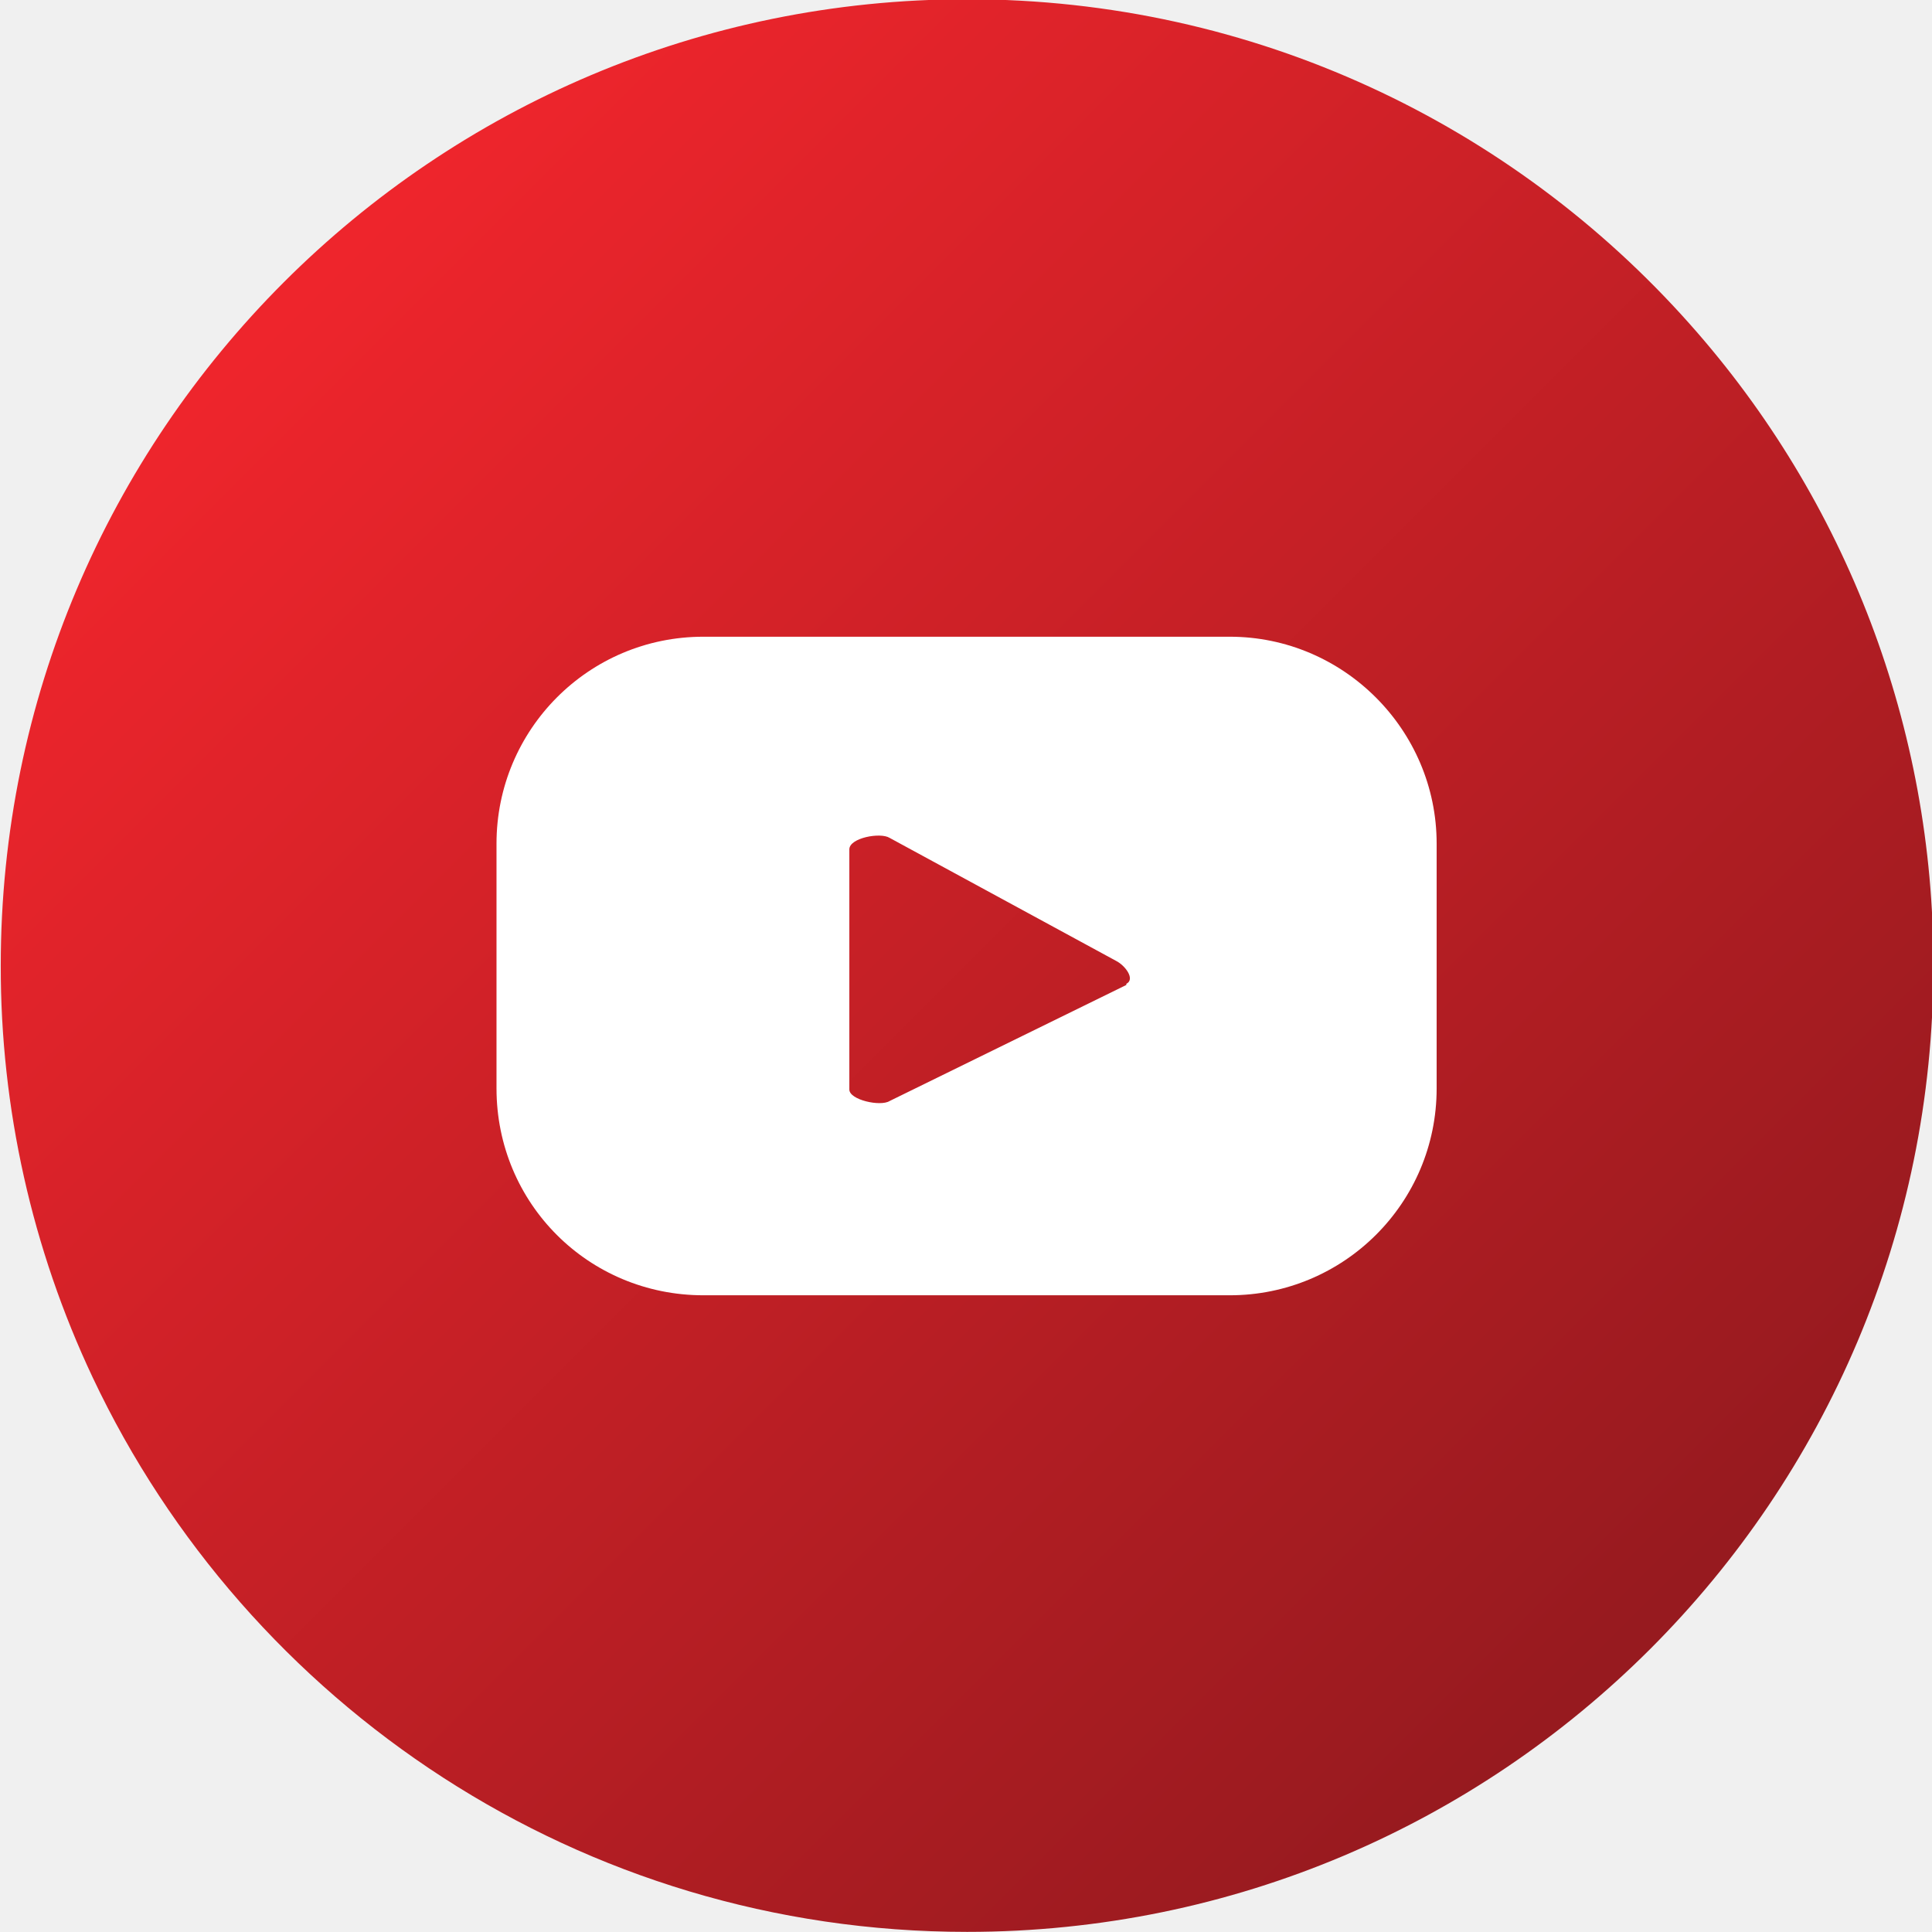
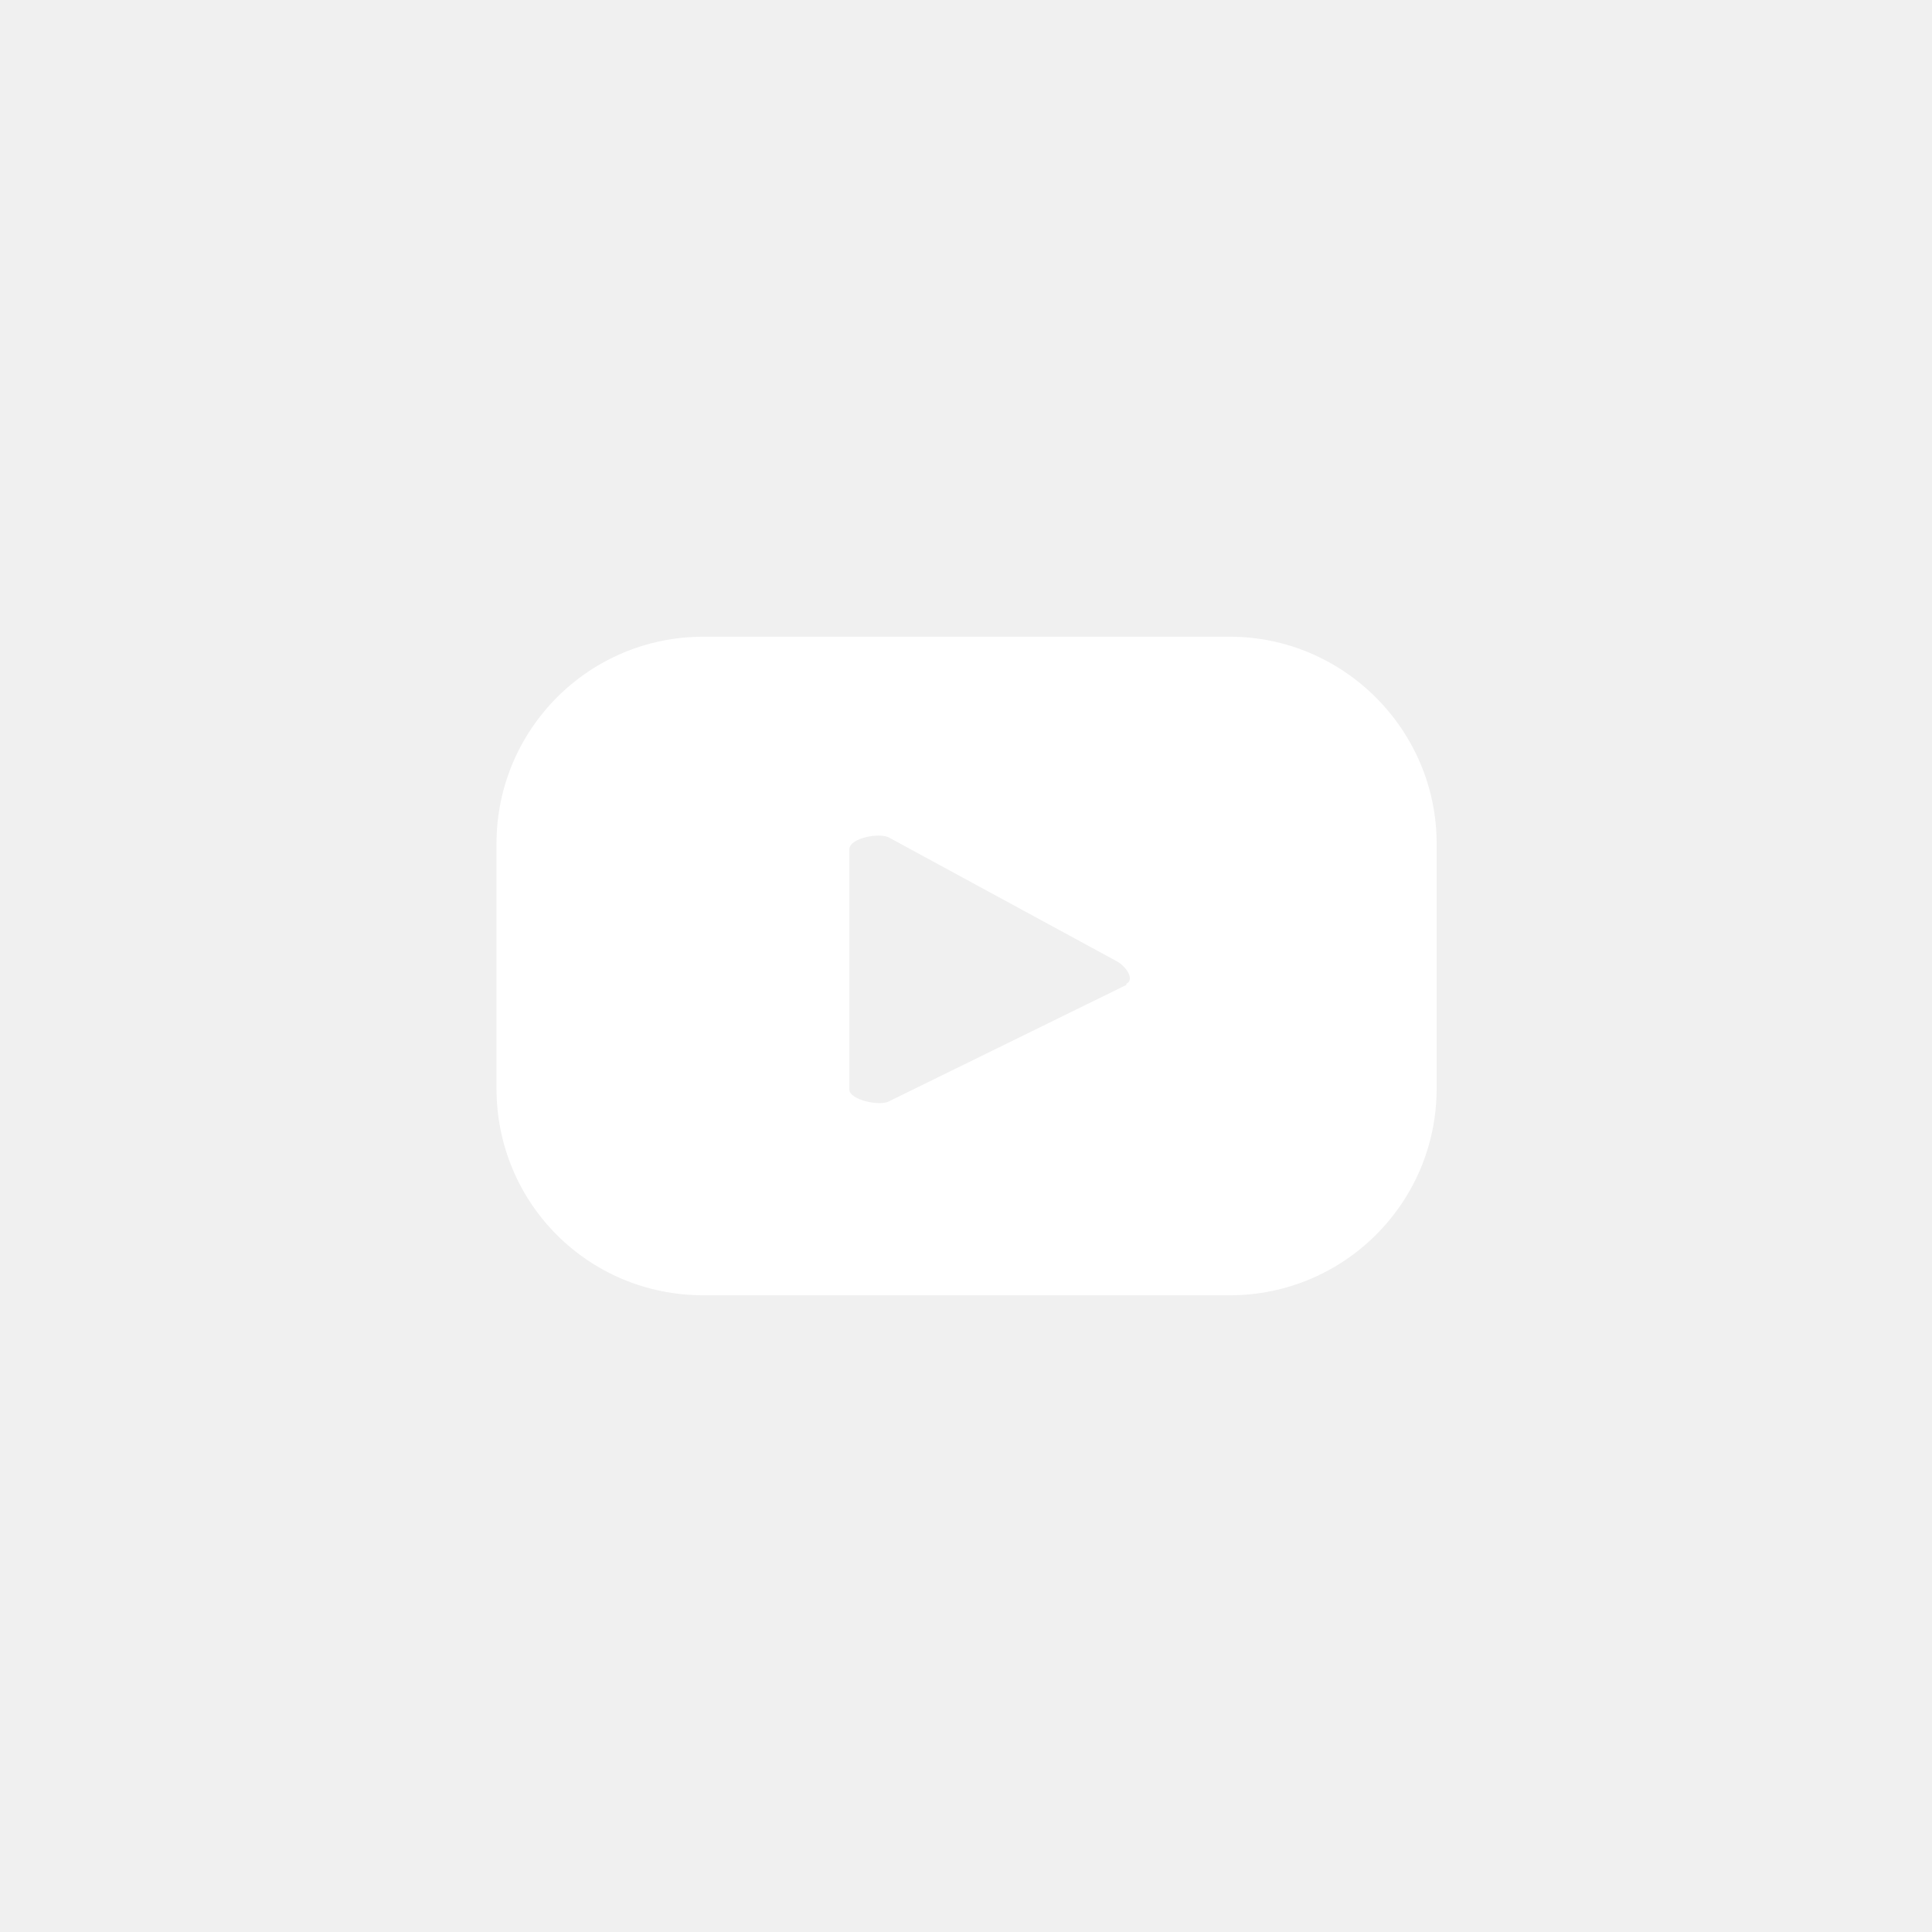
<svg xmlns="http://www.w3.org/2000/svg" width="63.55" height="63.55" viewBox="0 0 16.81 16.81">
  <defs>
-     <linearGradient id="b" x1="0" x2="1" y1="0" y2="0" gradientTransform="scale(476.63 -476.63) rotate(45 10.2 -1.27)" gradientUnits="userSpaceOnUse" spreadMethod="pad">
+     <linearGradient id="a" x1="0" x2="1" y1="0" y2="0" gradientTransform="scale(477 -477) rotate(45 10.2 -1.27)" gradientUnits="userSpaceOnUse" spreadMethod="pad">
      <stop offset="0" stop-color="#ee252c" />
      <stop offset="1" stop-color="#971a1f" />
    </linearGradient>
-     <clipPath id="a" clipPathUnits="userSpaceOnUse">
-       <path d="M1164.81 3208.08c-95.27 0-177.48 55.91-215.63 136.7a237.36 237.36 0 0 0-22.69 101.61c0 131.63 106.7 238.32 238.32 238.32 70.89 0 134.56-30.96 178.22-80.09a237.4 237.4 0 0 0 60.09-158.23c0-131.61-106.69-238.31-238.31-238.31" />
-     </clipPath>
+     <clipPath id="b" clipPathUnits="userSpaceOnUse" />
  </defs>
-   <path fill="url(#b)" d="M1164.81 3208.08c-95.27 0-177.48 55.91-215.63 136.7a237.36 237.36 0 0 0-22.69 101.61c0 131.63 106.7 238.32 238.32 238.32 70.89 0 134.56-30.96 178.22-80.09a237.4 237.4 0 0 0 60.09-158.23c0-131.61-106.69-238.31-238.31-238.31" clip-path="url(#a)" transform="matrix(.03528 0 0 -.03528 -32.68 129.99)" />
-   <path fill="#fff" d="M9.8 8.57 7.74 9.58c-.08.05-.35-.01-.35-.1V7.39c0-.1.27-.15.35-.1l1.97 1.07c.08.04.17.16.09.2zm2.7-1.23c0-.99-.81-1.8-1.8-1.8H6.12c-1 0-1.8.81-1.8 1.8v2.13c0 1 .8 1.8 1.8 1.8h4.58c.99 0 1.8-.8 1.8-1.8V7.34" />
+   <path fill="#fff" d="M9.8 8.57 7.74 9.58c-.08.05-.35-.01-.35-.1V7.39c0-.1.27-.15.35-.1l1.97 1.07c.08.04.17.16.09.2Zm2.7-1.23c0-.99-.81-1.8-1.8-1.8H6.12c-1 0-1.8.81-1.8 1.8v2.13c0 1 .8 1.8 1.8 1.8h4.58c.99 0 1.8-.8 1.8-1.8V7.34" />
</svg>
